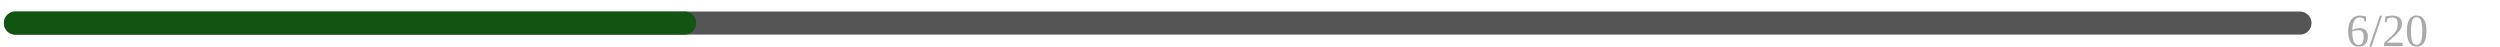
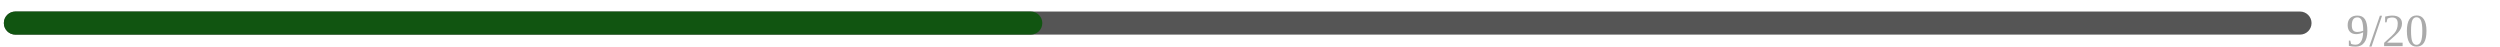
<svg xmlns="http://www.w3.org/2000/svg" width="650" height="12">
  <rect width="600" height="6" x="1" y="3" rx="3" ry="3" fill="#555" />
-   <text x="610" y="12" textLength="30" fill="#AAA" lengthAdjust="">6/20</text>
-   <rect width="180" height="6" x="1" y="3" rx="3" ry="3" fill="#151" />
+   <text x="610" y="12" textLength="30" fill="#AAA" lengthAdjust="">9/20</text>
+   <rect width="270" height="6" x="1" y="3" rx="3" ry="3" fill="#151" />
</svg>
